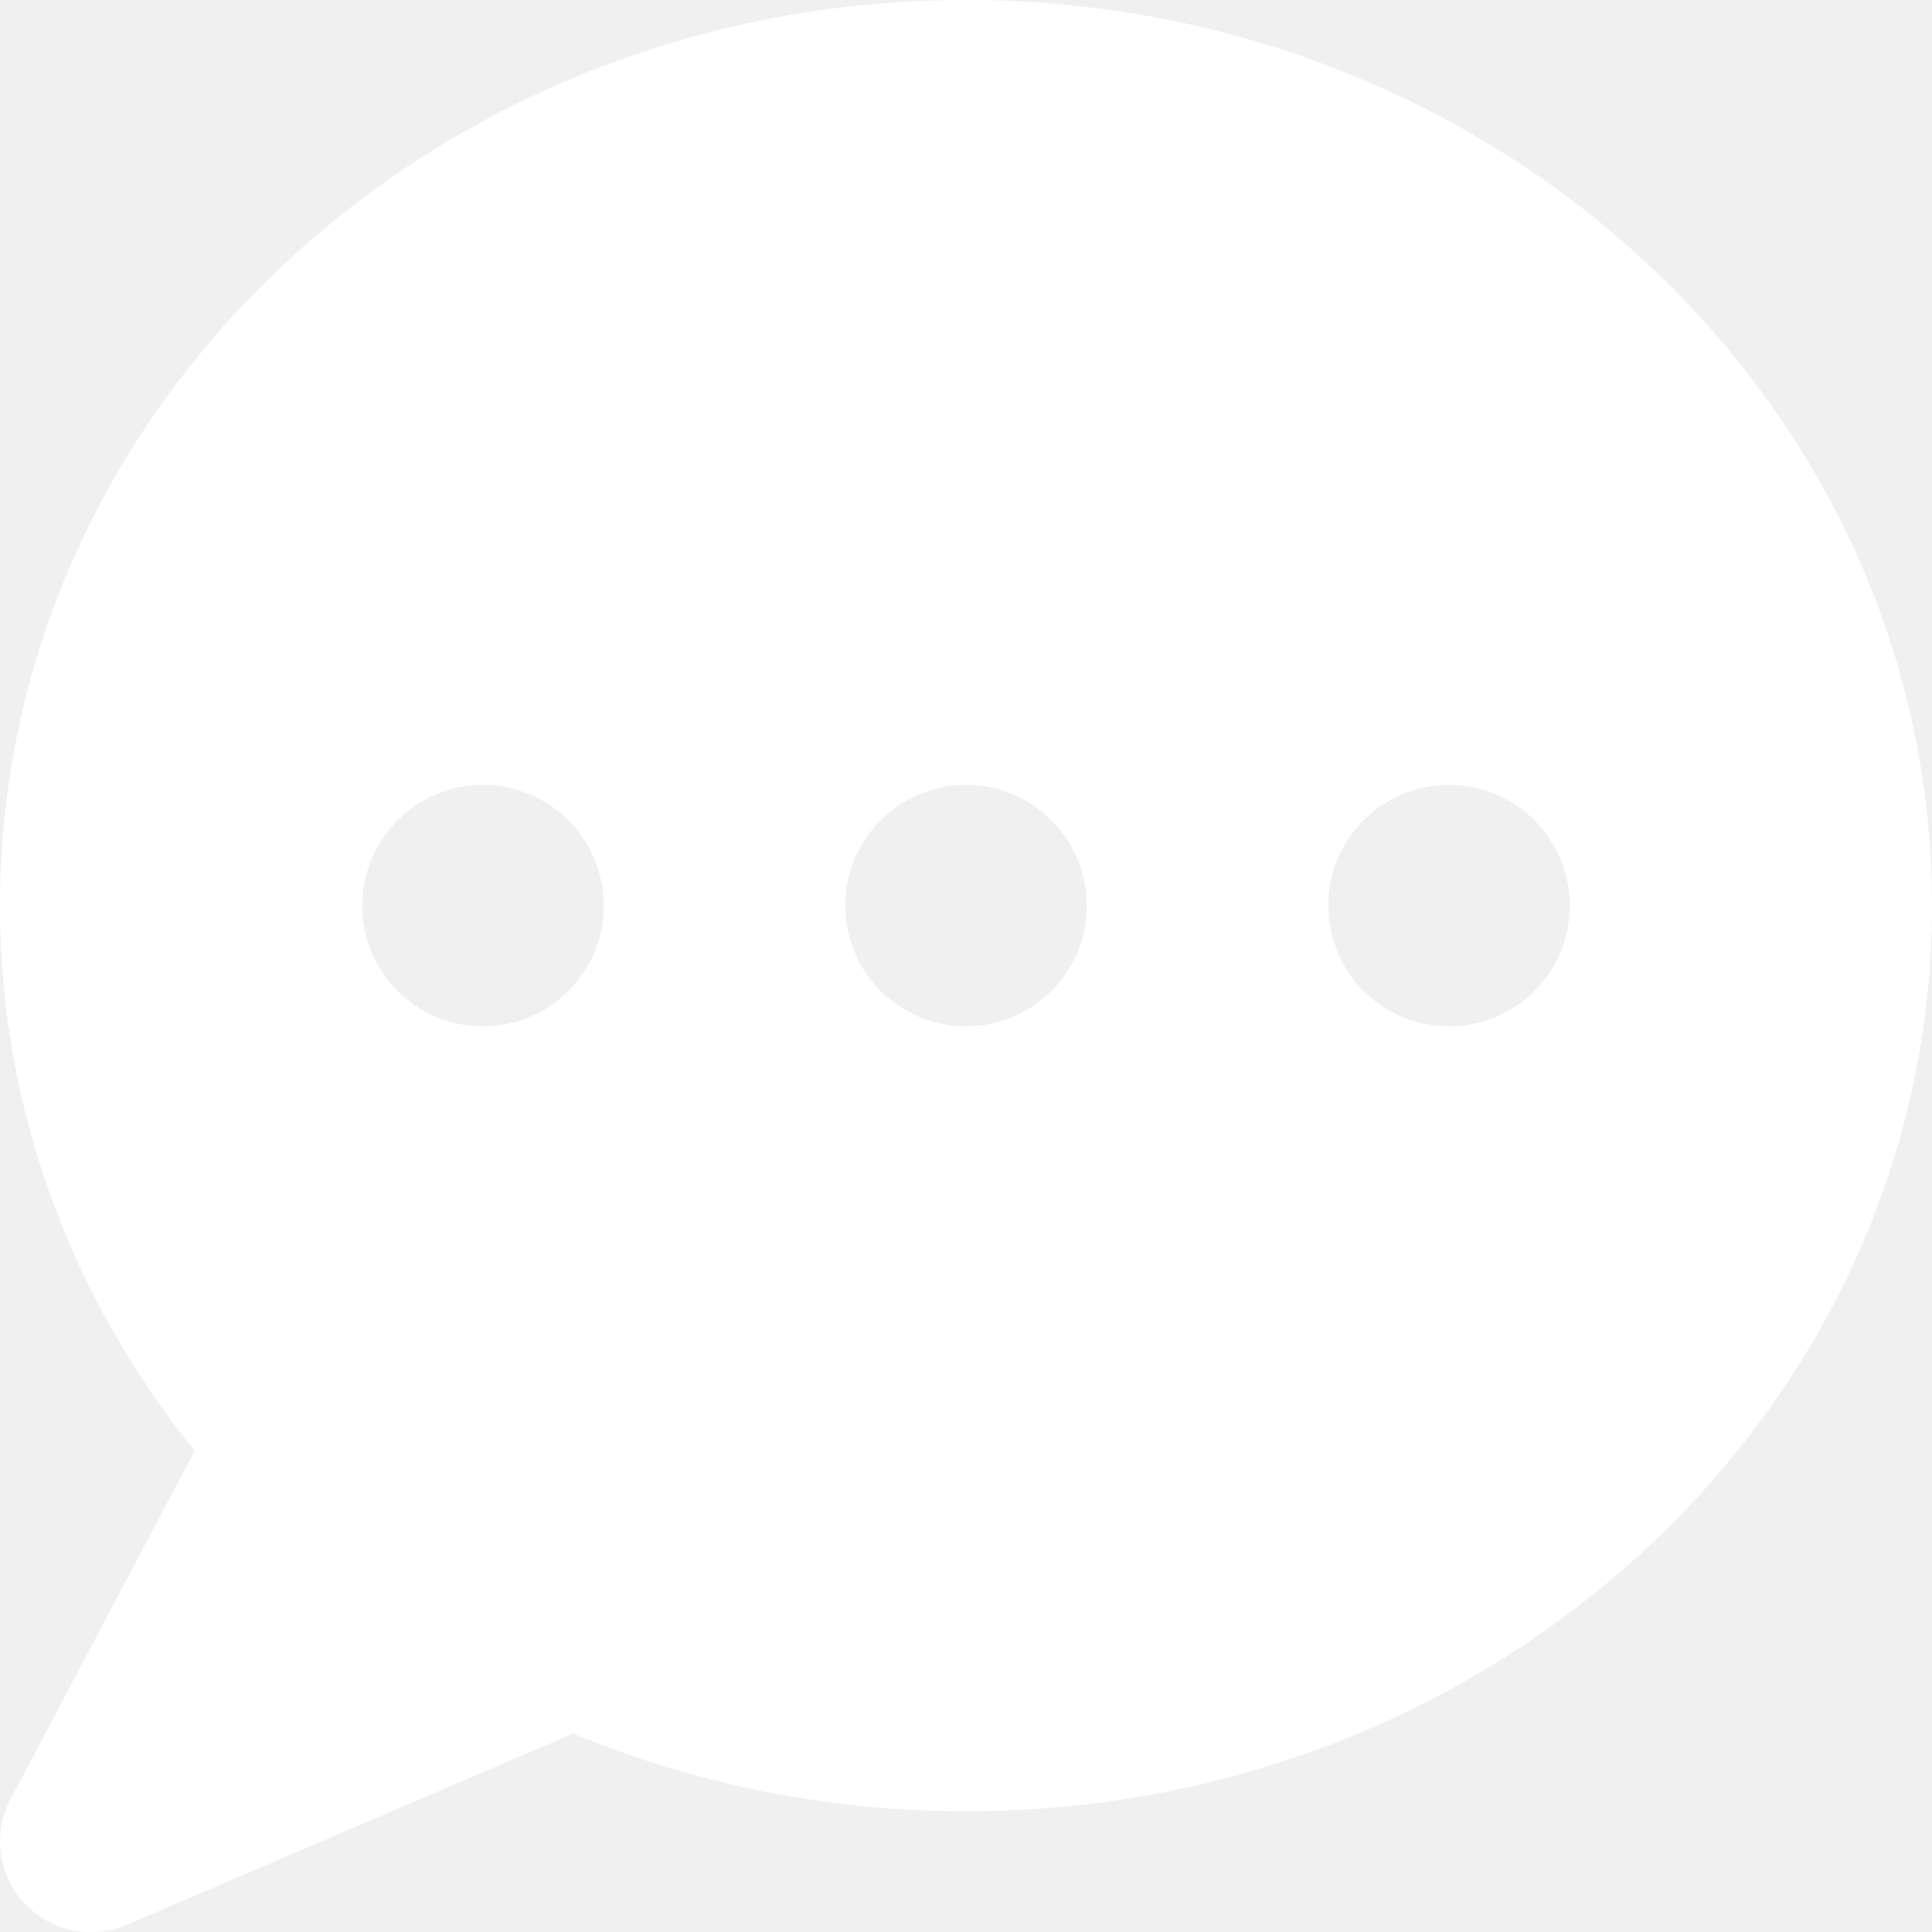
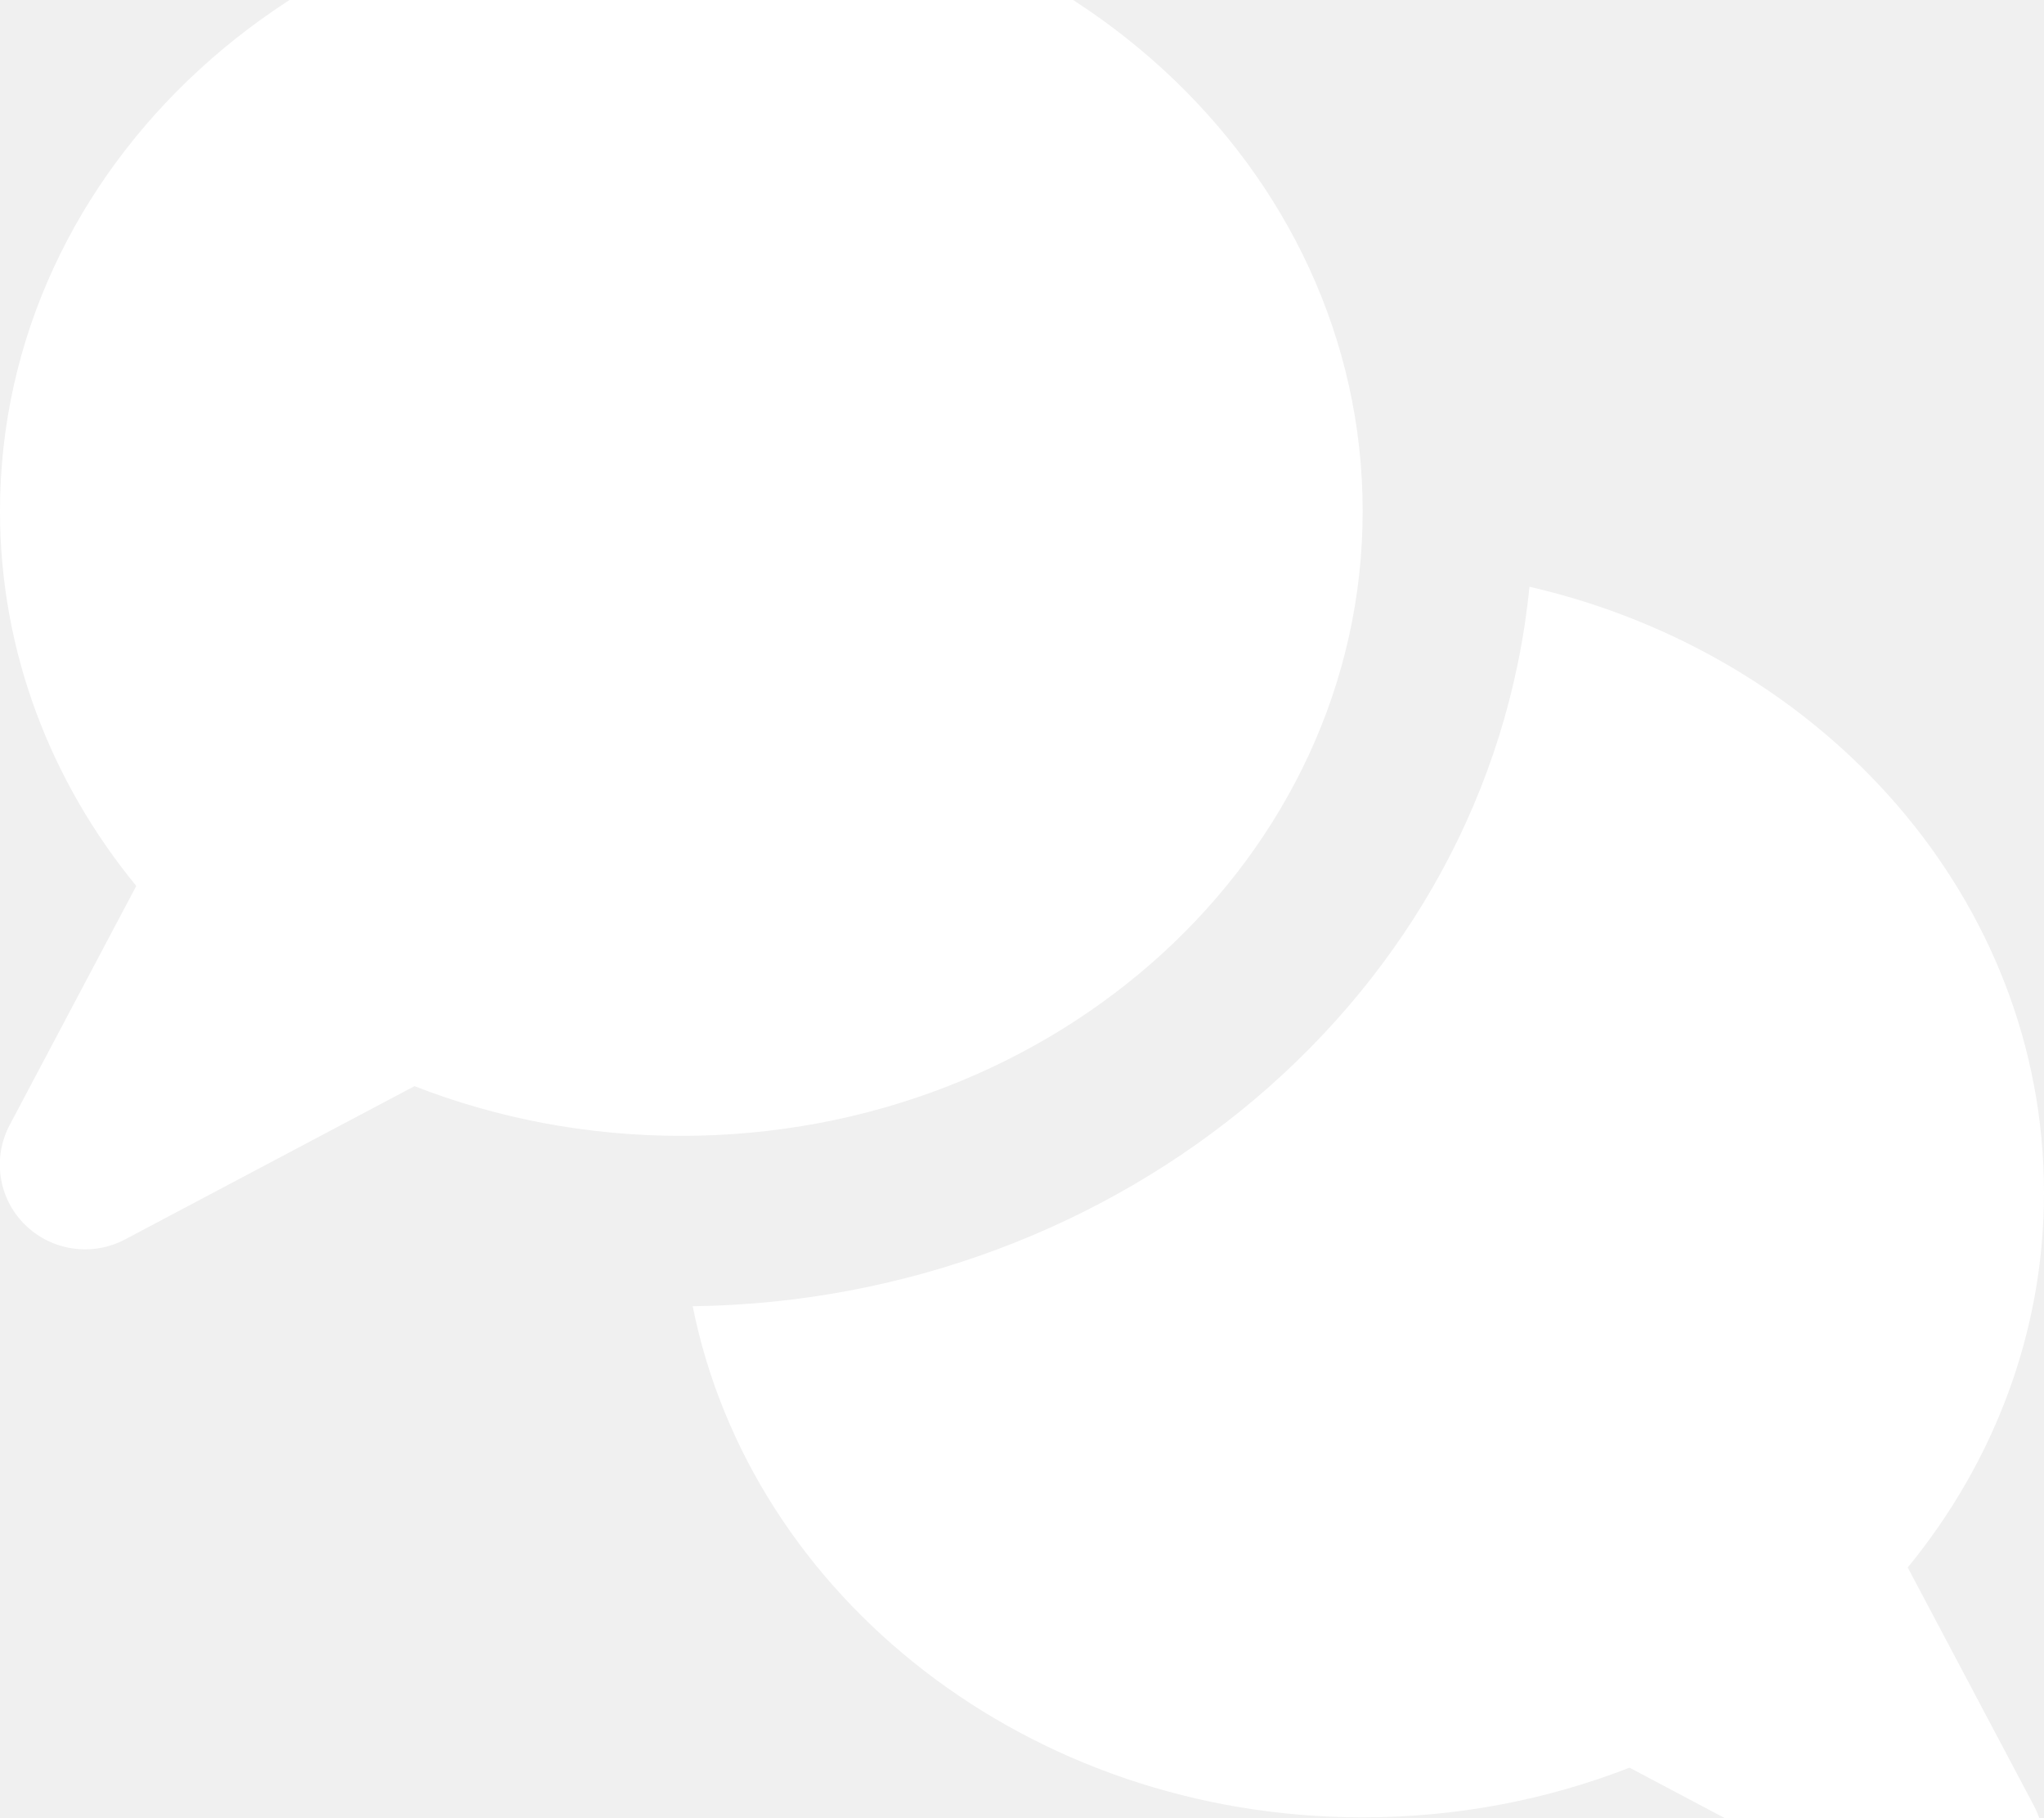
- <svg xmlns="http://www.w3.org/2000/svg" viewBox="0 0 512 512">
-   <path fill="white" d="M256 480c141.4 0 256-107.5 256-240S397.4 0 256 0 0 107.5 0 240c0 54.3 19.2 104.3 51.6 144.5L2.8 476.8c-4.8 9-3.3 20 3.6 27.5s17.8 9.8 27.1 5.8l118.4-50.7C183.7 472.6 218.9 480 256 480zM128 208a32 32 0 1 1 0 64 32 32 0 1 1 0-64zm128 0a32 32 0 1 1 0 64 32 32 0 1 1 0-64zm96 32a32 32 0 1 1 64 0 32 32 0 1 1 -64 0z" />
+ <svg xmlns="http://www.w3.org/2000/svg" viewBox="0 0 576 512">
+   <path fill="white" d="M384 144c0 97.2-86 176-192 176-26.7 0-52.1-5-75.2-14L35.2 349.2c-9.3 4.9-20.7 3.2-28.2-4.2s-9.2-18.9-4.2-28.2l35.6-67.2C14.3 220.2 0 183.6 0 144 0 46.8 86-32 192-32S384 46.8 384 144zm0 368c-94.1 0-172.4-62.1-188.8-144 120-1.5 224.3-86.9 235.8-202.7 83.3 19.2 145 88.3 145 170.7 0 39.6-14.3 76.2-38.4 105.6l35.6 67.2c4.9 9.3 3.2 20.7-4.2 28.2s-18.9 9.2-28.2 4.2L459.2 498c-23.1 9-48.5 14-75.2 14z" />
</svg>
